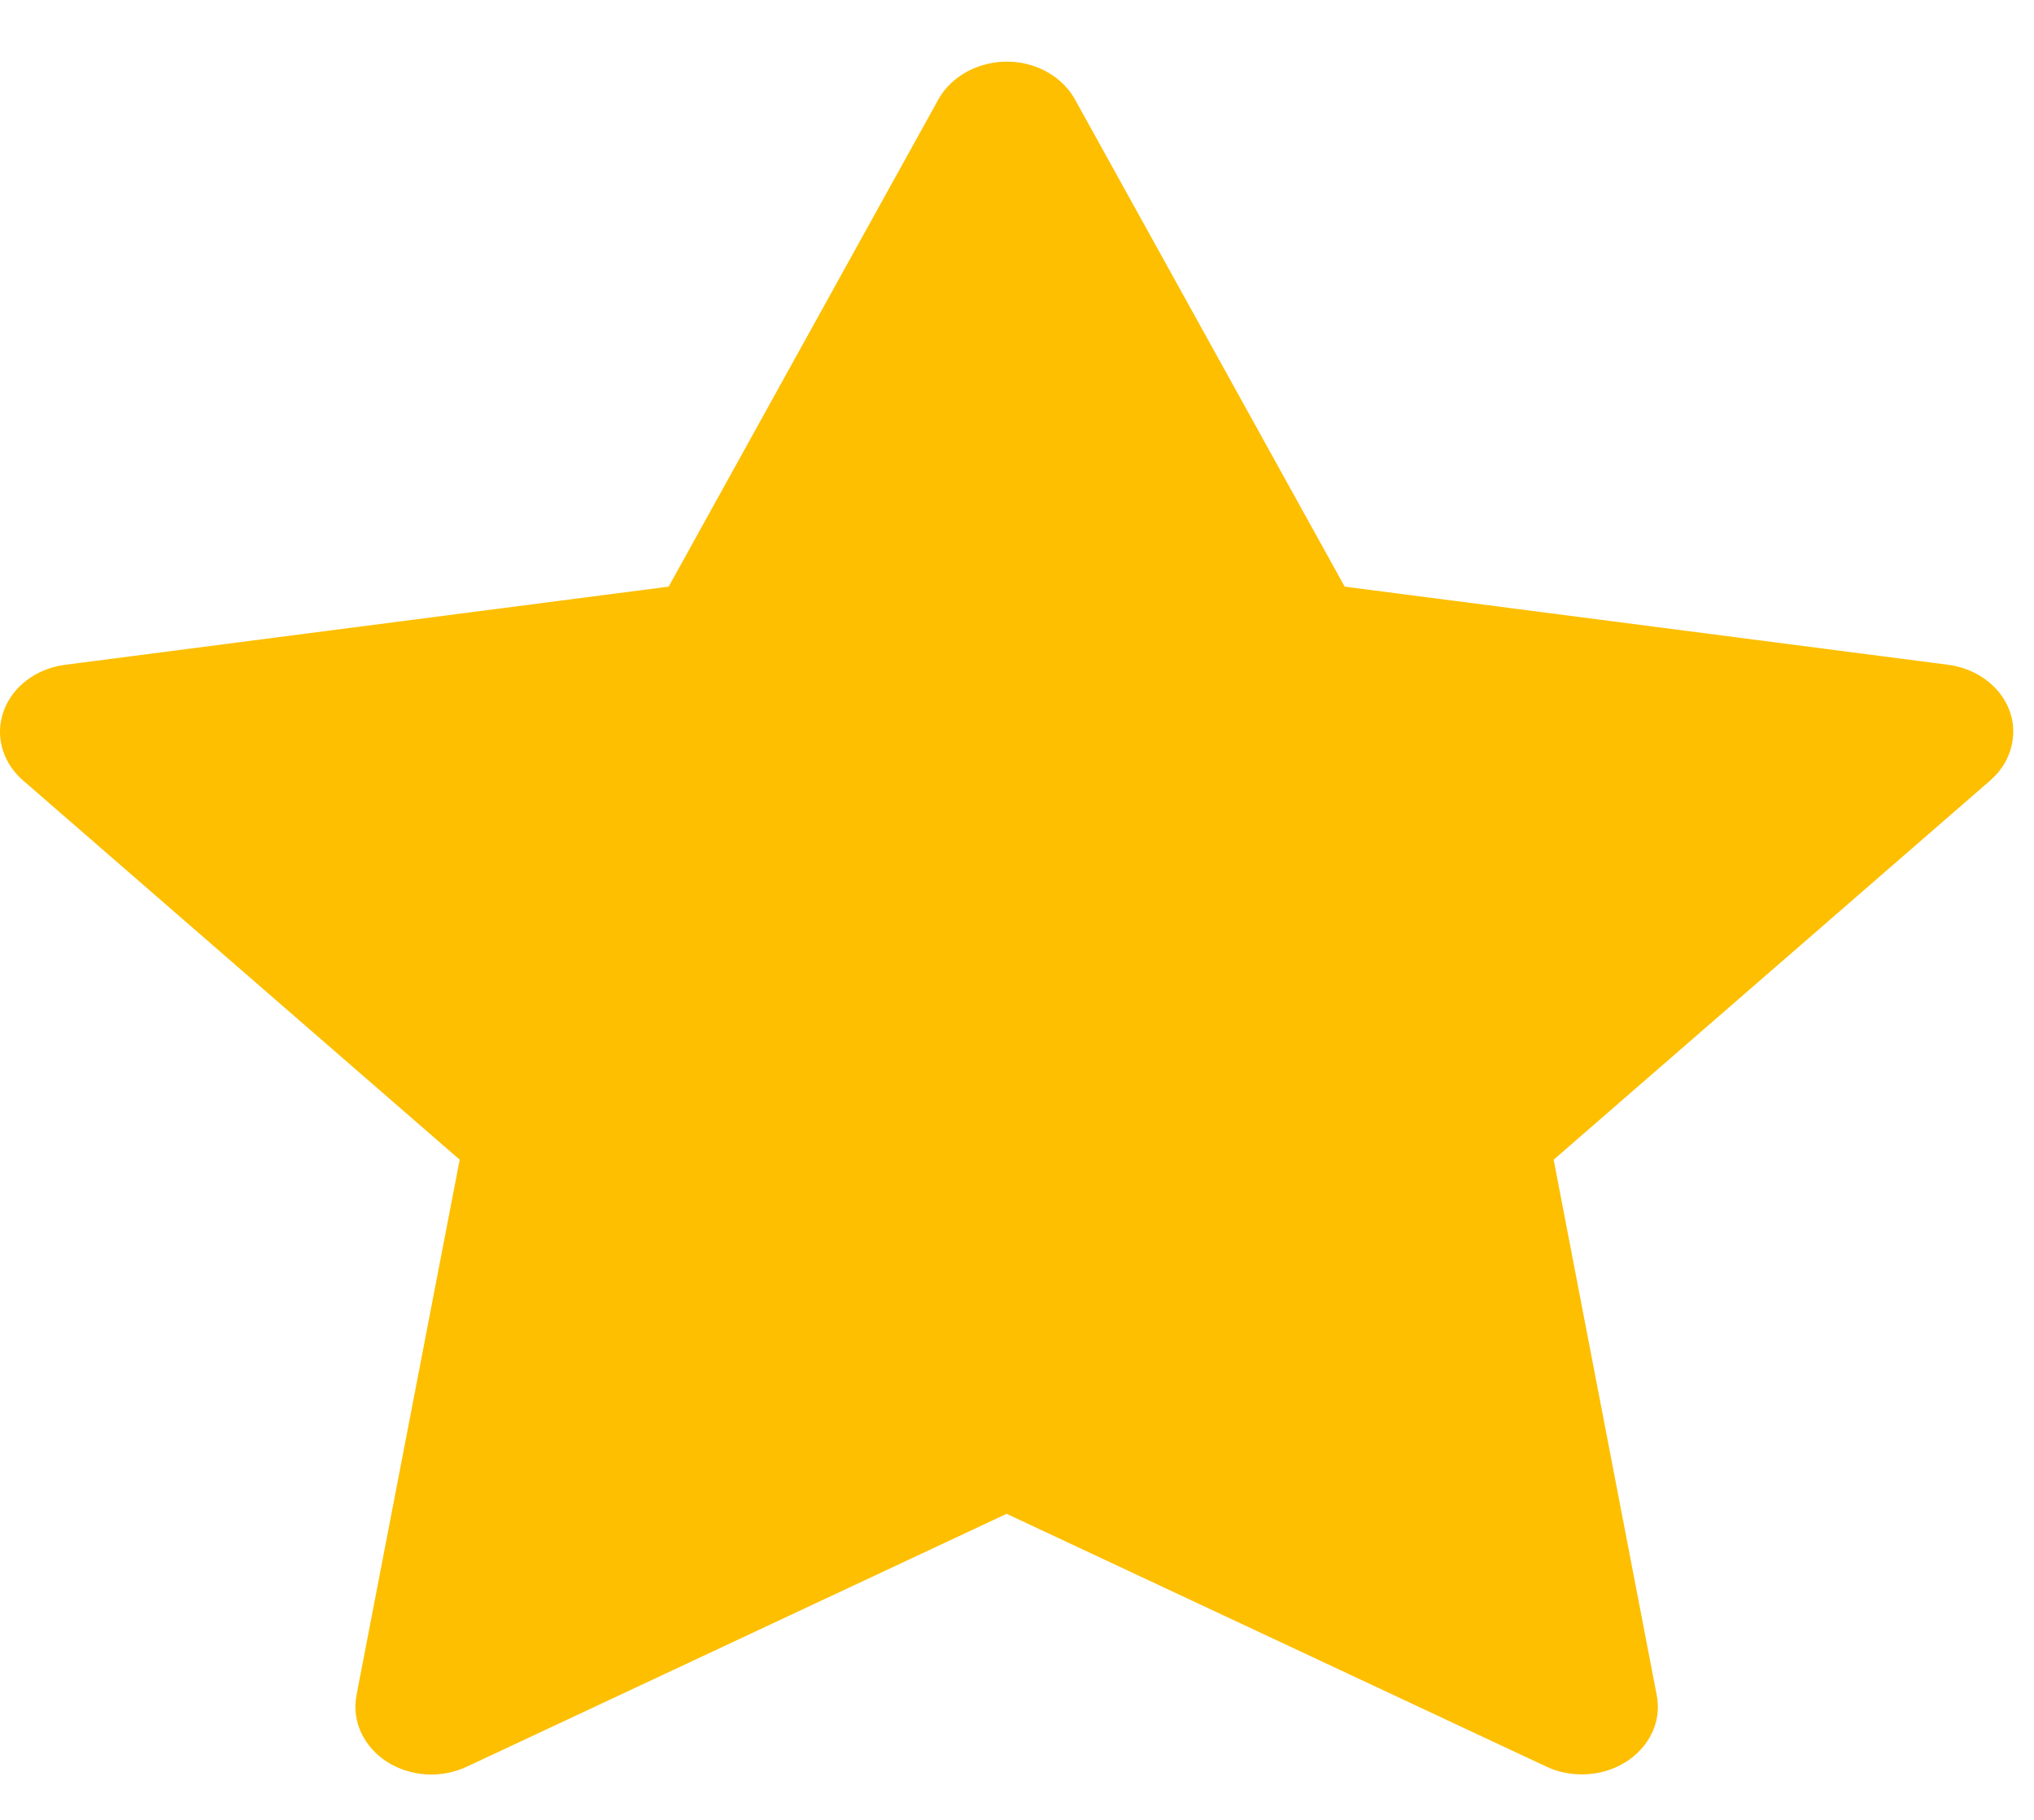
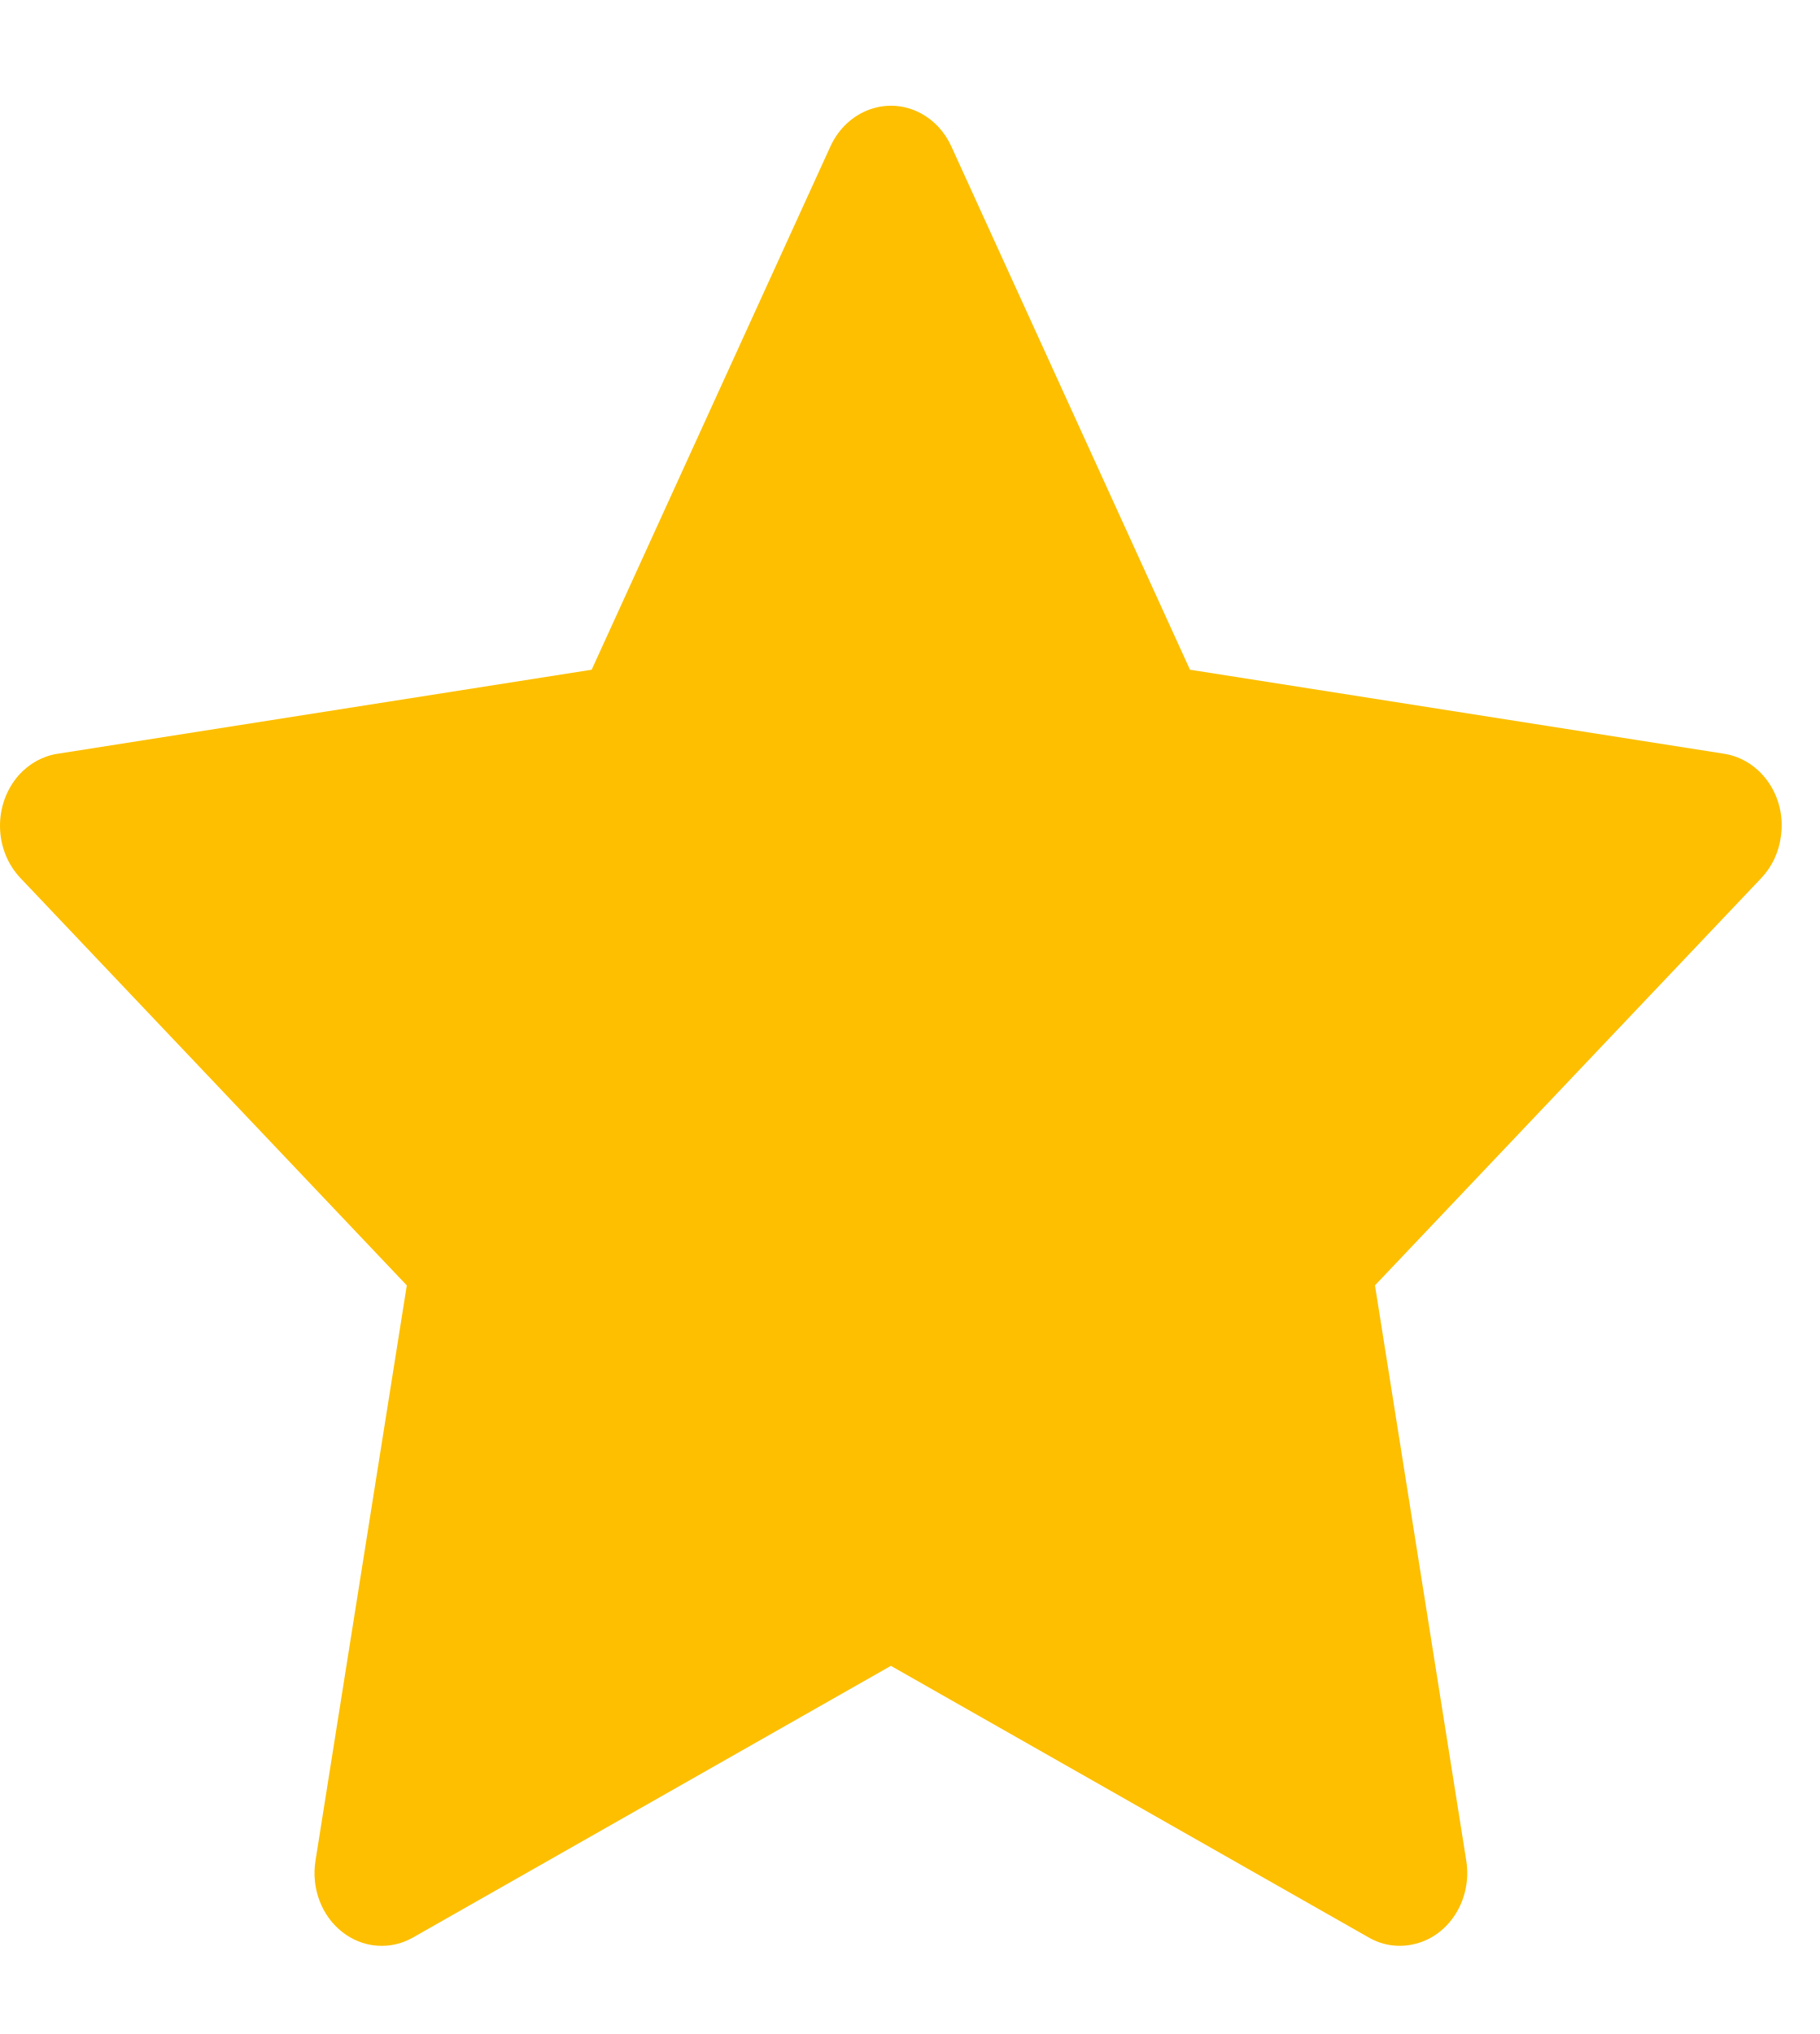
- <svg xmlns="http://www.w3.org/2000/svg" width="19" height="17" viewBox="0 0 19 17" fill="none">
-   <path d="M18.199 6.21L12.561 5.48L10.041 0.928C9.972 0.804 9.859 0.703 9.719 0.641C9.368 0.487 8.942 0.616 8.766 0.928L6.246 5.48L0.608 6.21C0.453 6.23 0.31 6.295 0.202 6.394C0.07 6.515 -0.002 6.677 6.24985e-05 6.845C0.003 7.013 0.08 7.173 0.215 7.29L4.294 10.833L3.33 15.836C3.308 15.953 3.322 16.073 3.372 16.182C3.422 16.291 3.505 16.386 3.612 16.456C3.72 16.525 3.847 16.566 3.979 16.575C4.111 16.583 4.243 16.558 4.361 16.503L9.403 14.141L14.446 16.503C14.584 16.568 14.744 16.59 14.897 16.566C15.283 16.507 15.543 16.181 15.476 15.836L14.513 10.833L18.592 7.29C18.703 7.193 18.776 7.067 18.798 6.928C18.858 6.582 18.587 6.262 18.199 6.21Z" fill="#FDBF00" />
+ <svg xmlns="http://www.w3.org/2000/svg" width="17" height="19" viewBox="0 0 17 19" fill="none">
+   <path d="M16.106 7.041L11.116 6.256L8.886 1.366C8.825 1.232 8.725 1.124 8.601 1.058C8.29 0.892 7.913 1.03 7.758 1.366L5.527 6.256L0.538 7.041C0.4 7.062 0.275 7.132 0.178 7.238C0.062 7.368 -0.002 7.542 5.53105e-05 7.722C0.002 7.903 0.071 8.075 0.19 8.201L3.8 12.007L2.947 17.382C2.927 17.507 2.94 17.636 2.984 17.753C3.028 17.871 3.102 17.973 3.197 18.047C3.292 18.122 3.404 18.166 3.521 18.175C3.638 18.184 3.755 18.158 3.859 18.098L8.322 15.561L12.785 18.098C12.907 18.169 13.048 18.192 13.184 18.166C13.526 18.103 13.755 17.752 13.697 17.382L12.844 12.007L16.454 8.201C16.552 8.097 16.617 7.961 16.636 7.812C16.689 7.44 16.45 7.096 16.106 7.041Z" fill="#FDBF00" />
</svg>
